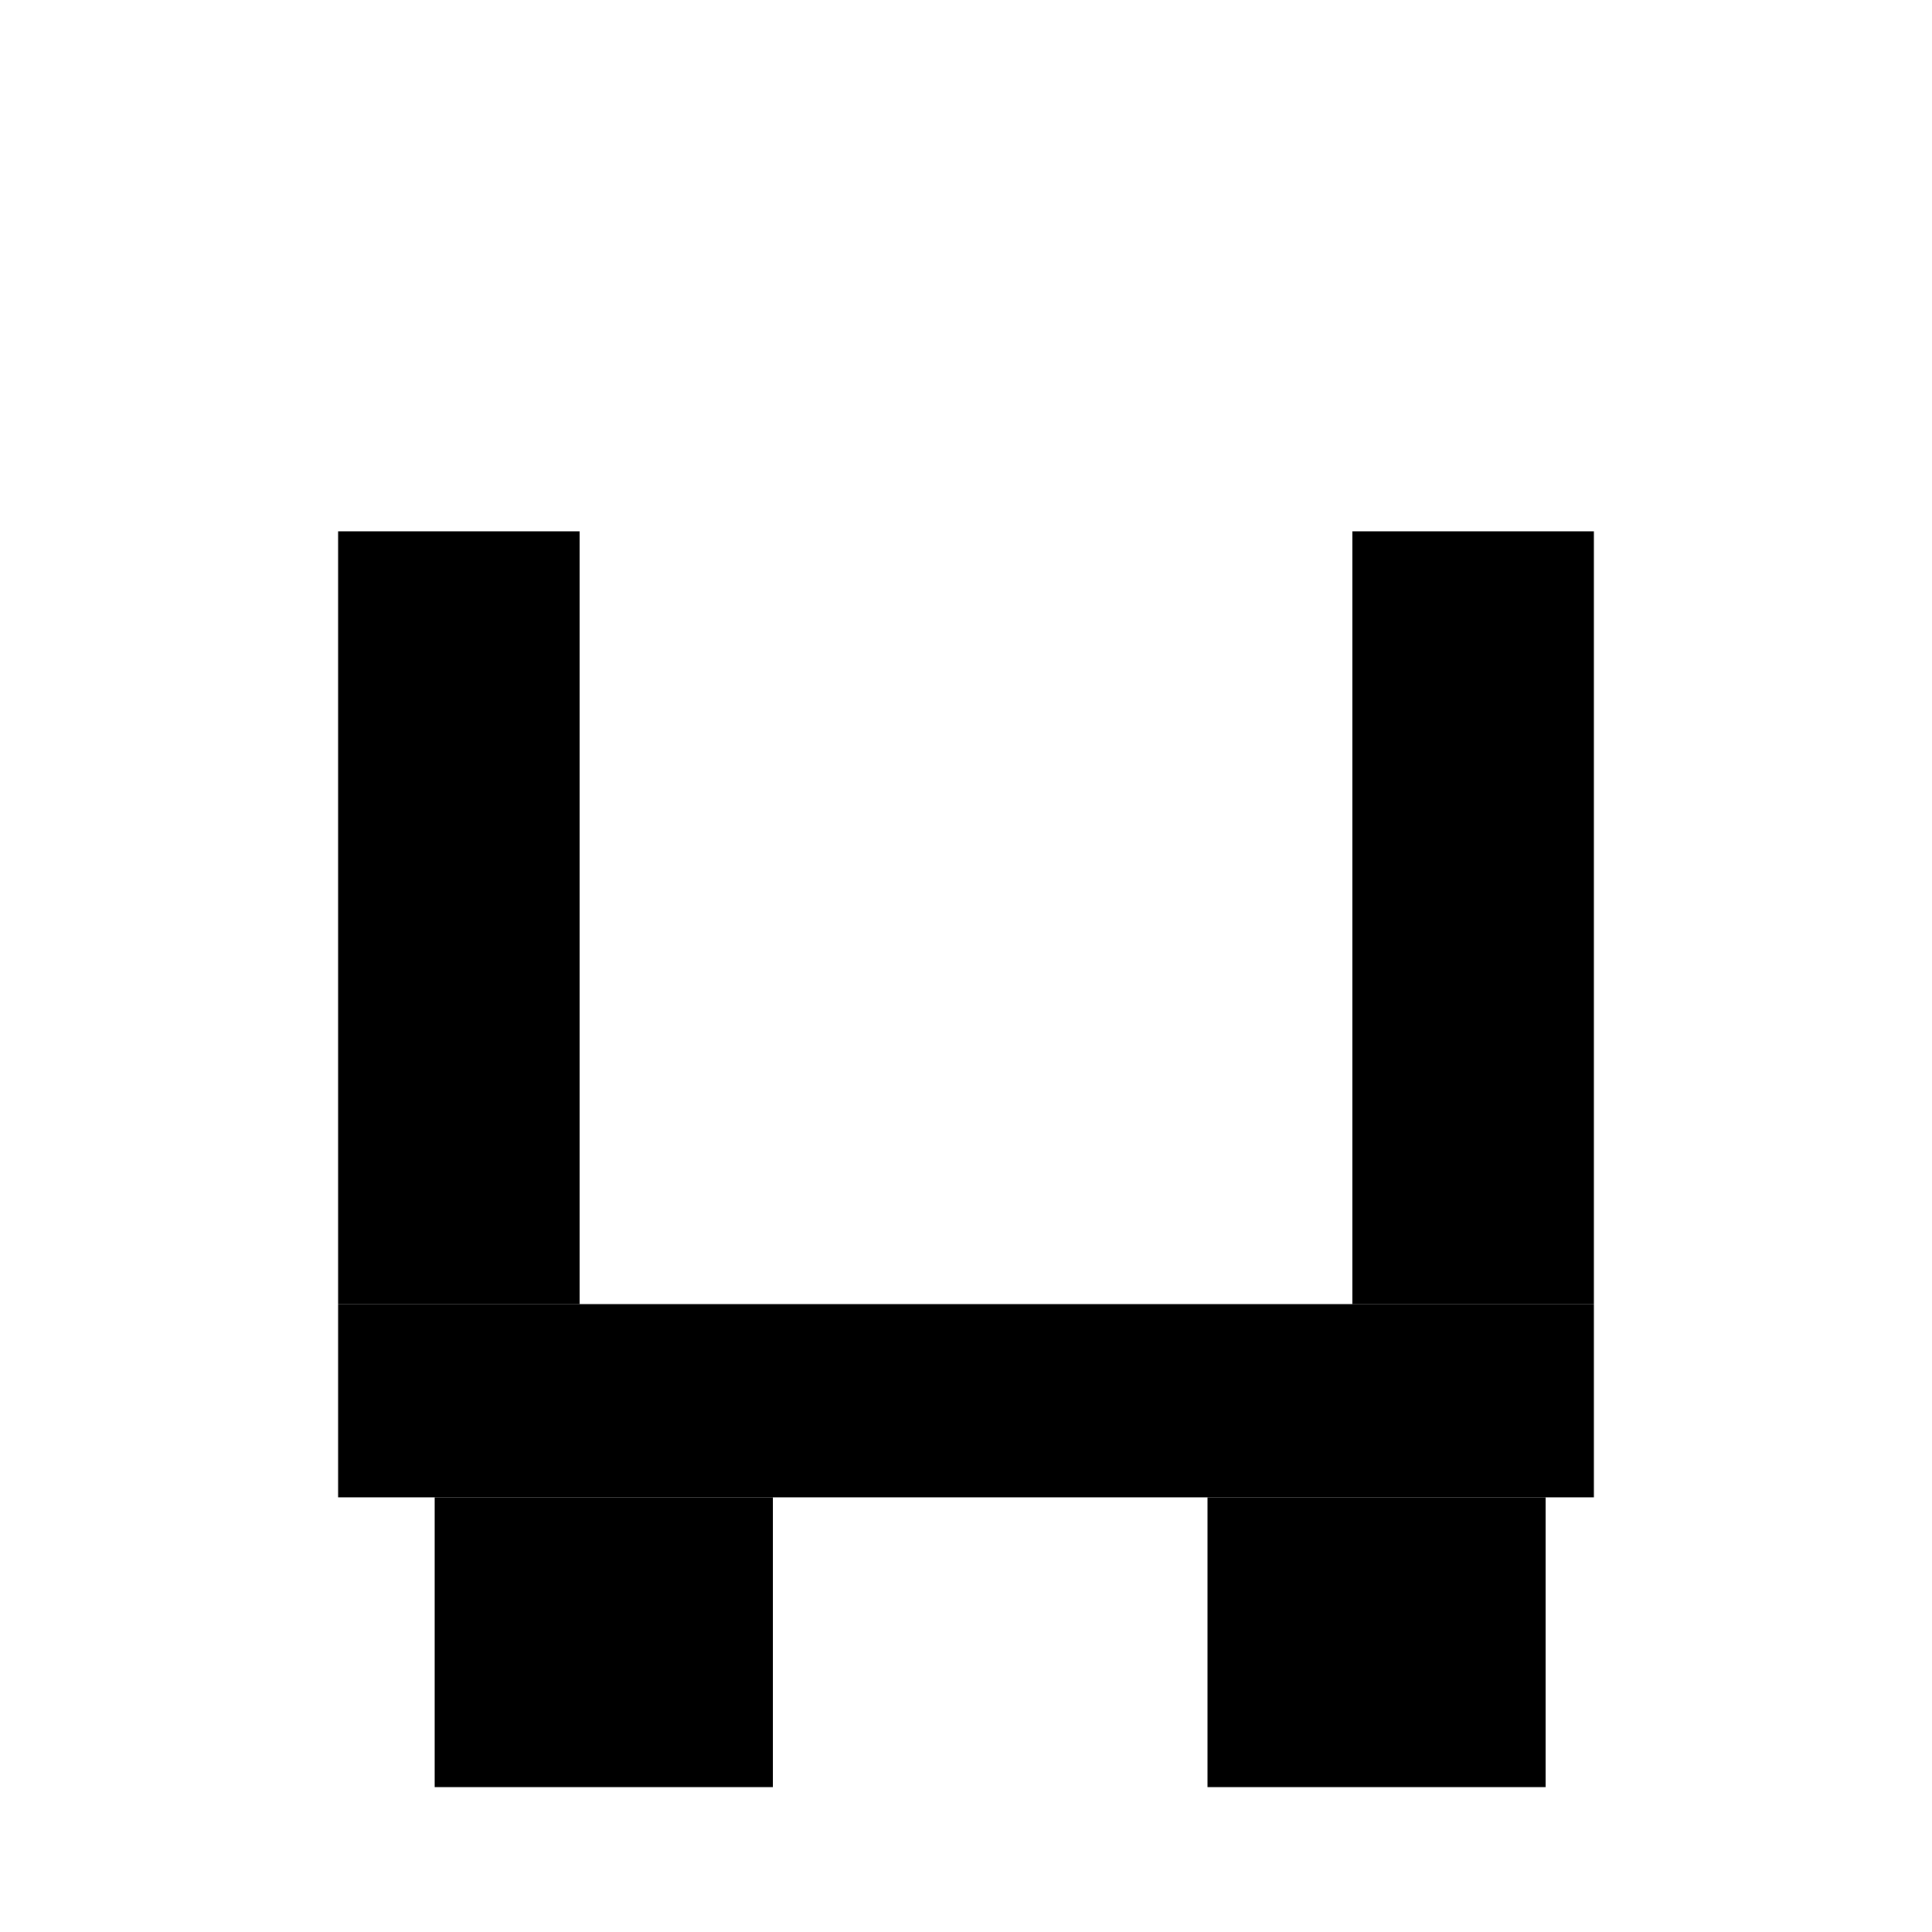
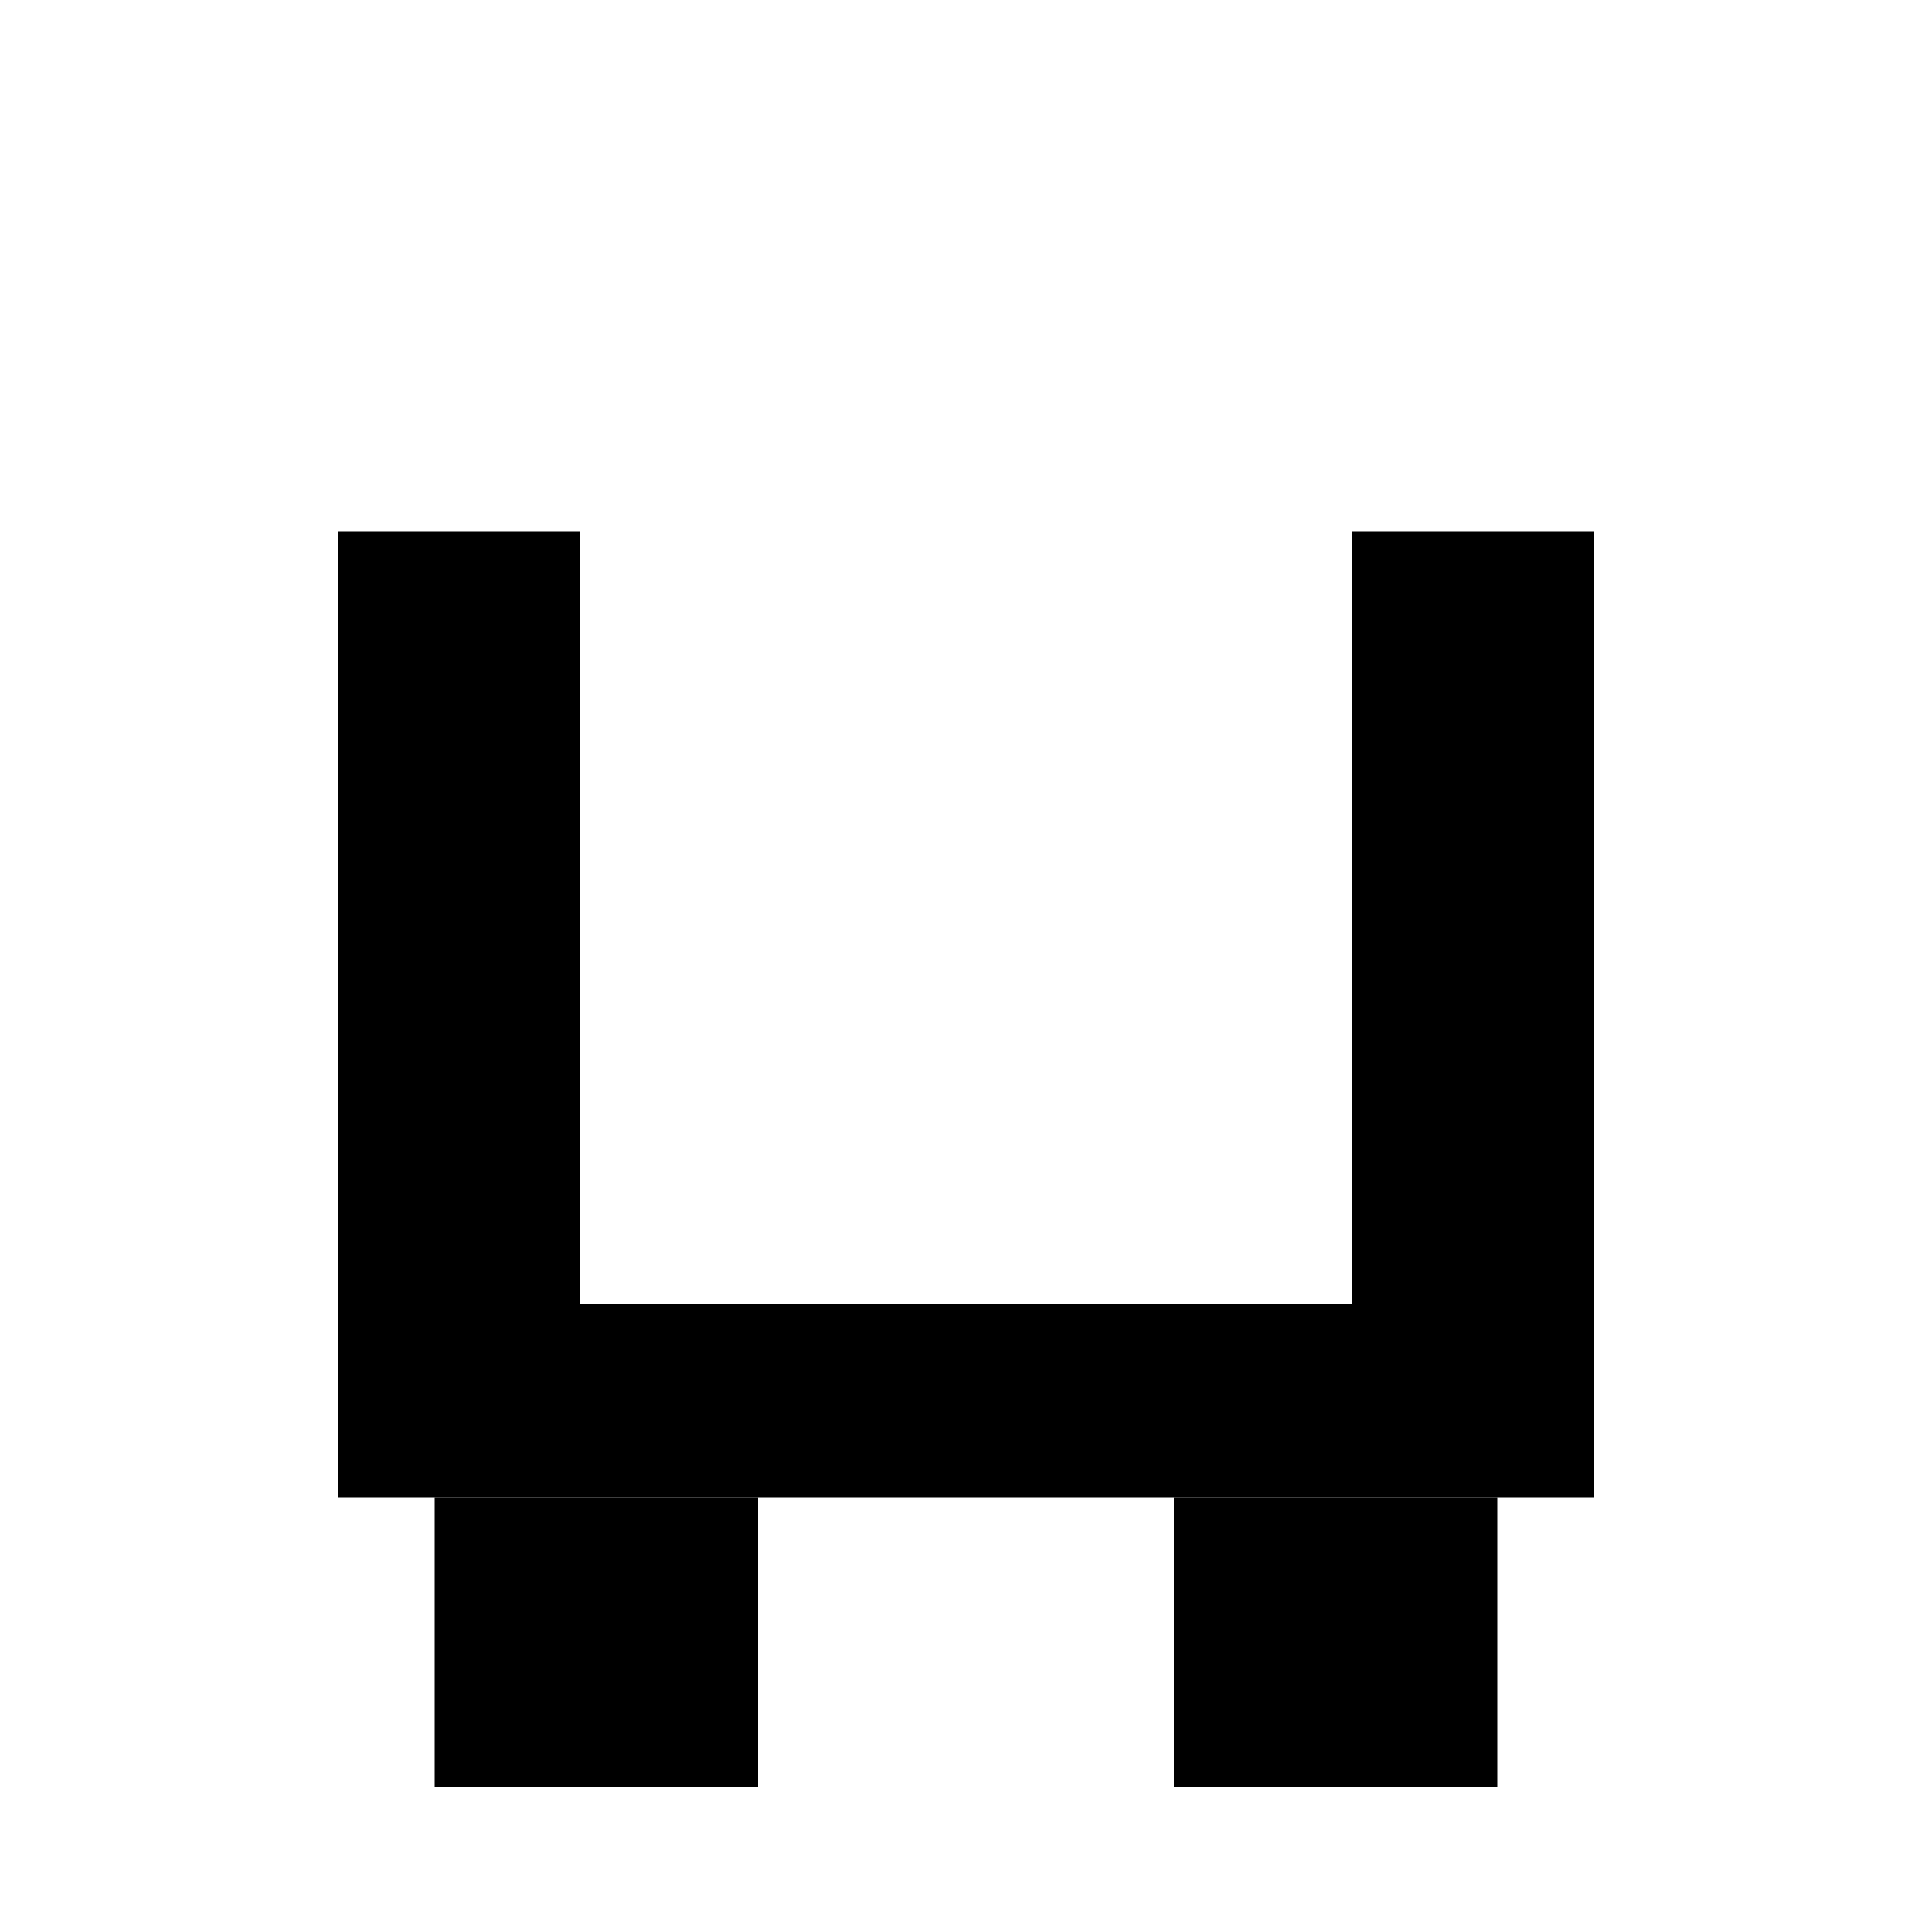
<svg fill="none" height="20" viewBox="0 0 20 20" width="20" aria-hidden="true" role="presentation">
  <g fill="currentColor">
    <path d="m3.5 5.5h2.5v8h-2.5zm10.5 0h2.5v8h-2.5z" />
    <path d="m3.5 13.5h13v2h-13z" />
-     <path d="m4.5 15.5h3.5v3h-3.5zm8 0h3.5v3h-3.5z" />
+     <path d="M4.5 15.5H7.848V18.5H4.5V15.5ZM12.152 15.5H15.5V18.5H12.152V15.5Z" />
  </g>
</svg>
